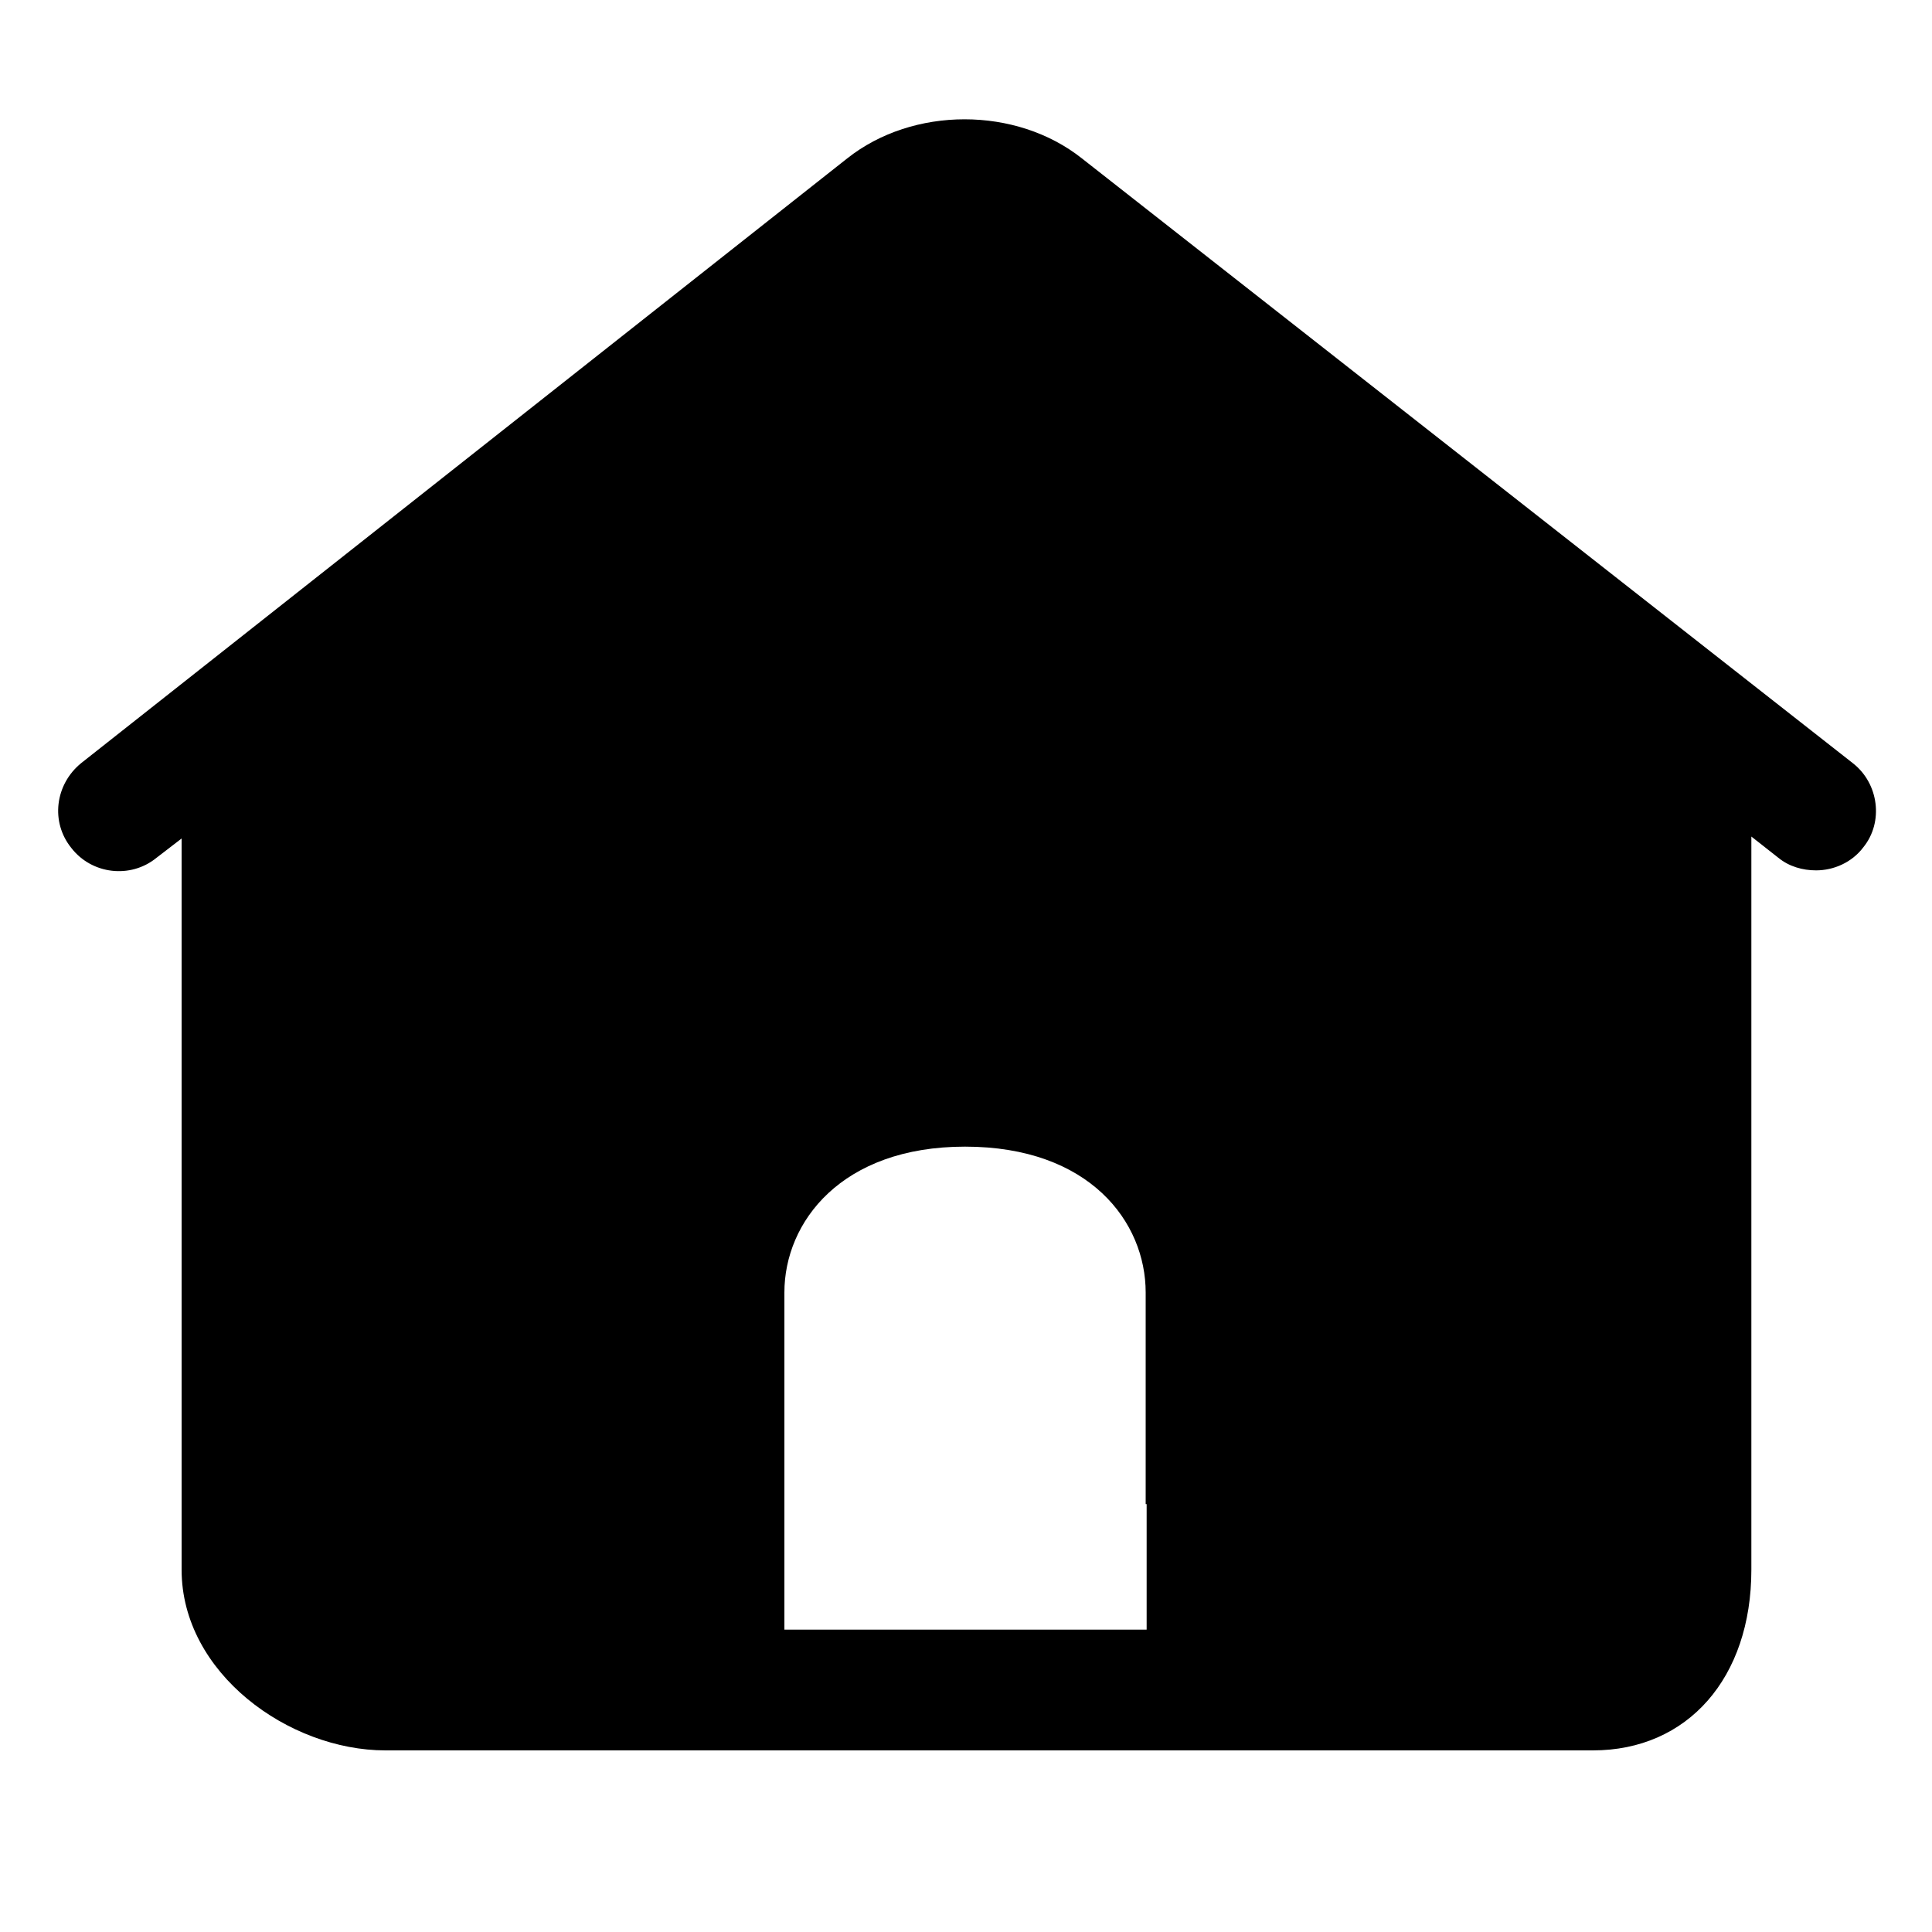
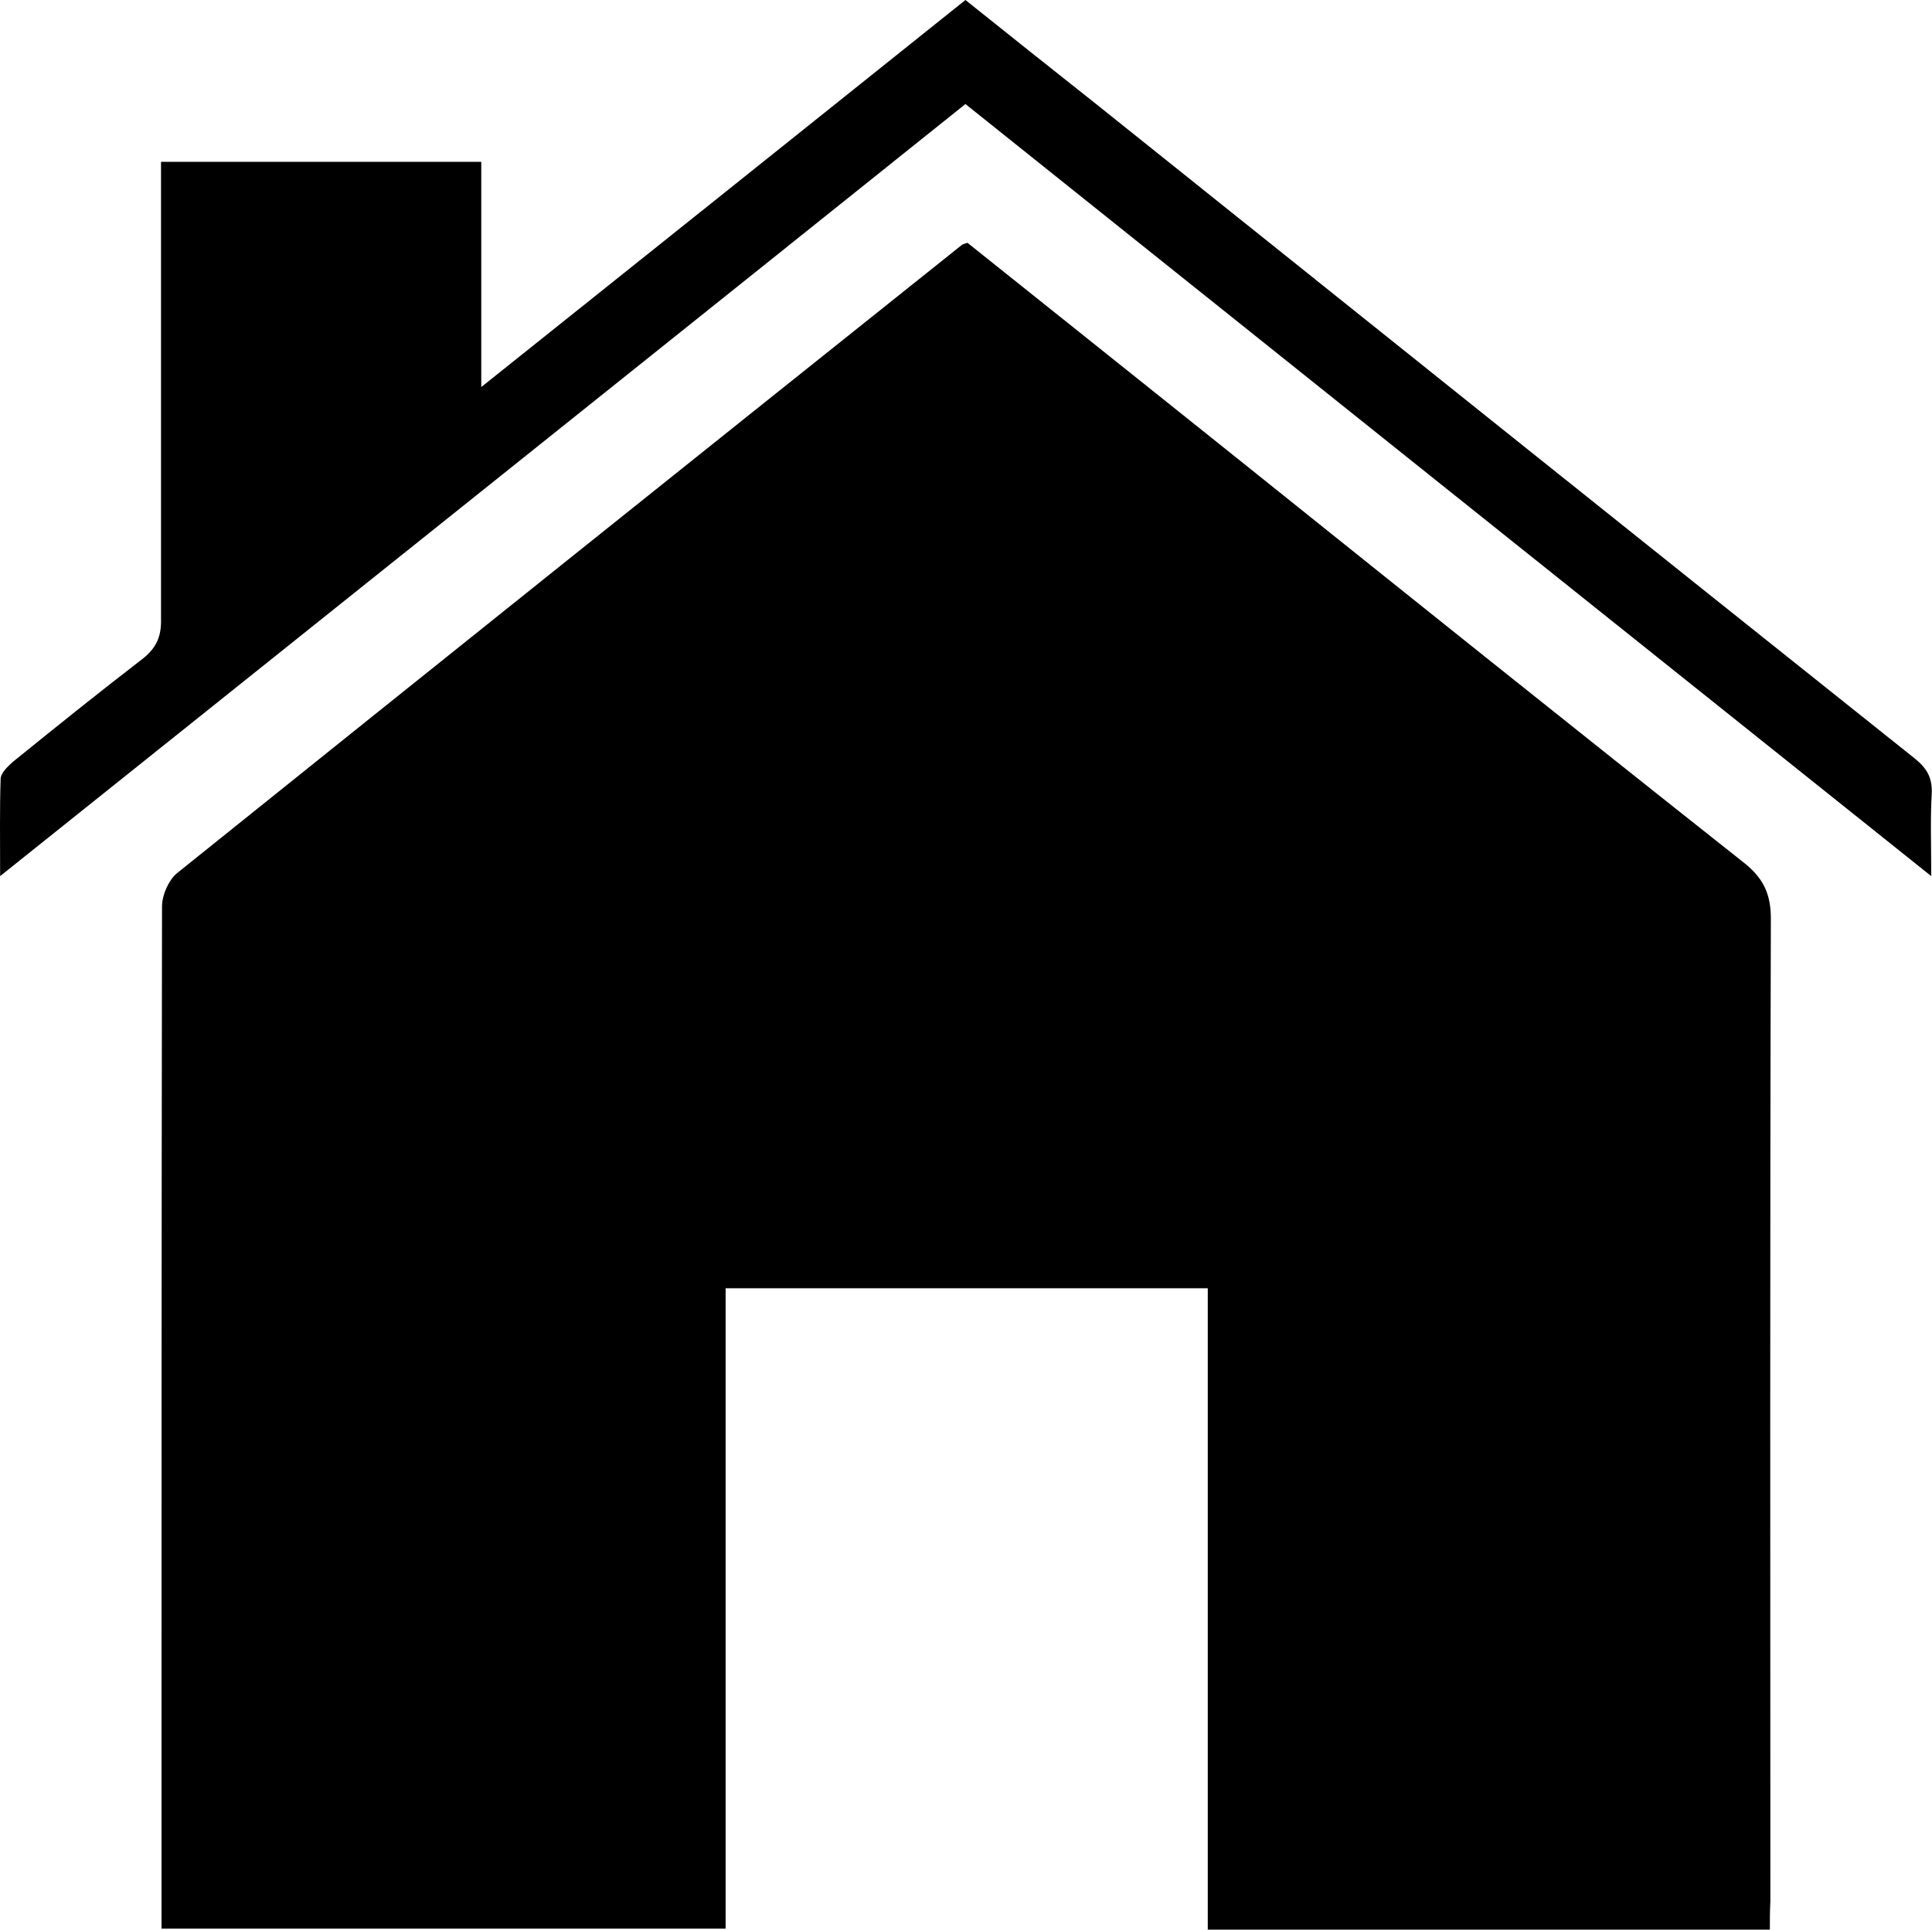
- <svg xmlns="http://www.w3.org/2000/svg" version="1.1" id="图层_1" x="0px" y="0px" viewBox="0 0 200 200" style="enable-background:new 0 0 200 200;" xml:space="preserve">
-   <path d="M191.8,79L112,16.4c-6.8-5.4-17.5-5.4-24.3,0L8.4,79c-2.7,2.2-3.2,6.1-1,8.8c2.1,2.7,6.1,3.2,8.8,1l2.6-2v75.7  c0,10.7,11.1,18.7,21.1,18.7h125c9.8,0,16.4-7.5,16.4-18.7V86.6l2.8,2.2c1.1,0.9,2.5,1.3,3.9,1.3c1.8,0,3.7-0.8,4.9-2.4  C195,85.1,194.5,81.1,191.8,79z M118.7,155.7v13h-12.5H93.7H81.2v-13v-21.9c0-7.3,5.9-15.1,18.7-15.1c12.9,0,18.7,7.8,18.7,15.1  V155.7L118.7,155.7z" />
+ <svg xmlns="http://www.w3.org/2000/svg" t="1516270057614" class="icon" style="" viewBox="0 0 1025 1024" version="1.1" p-id="6000" width="200.195" height="200">
+   <defs>
+     <style type="text/css" />
+   </defs>
+   <path d="M938.978 1024c-100.293 0-198.718 0-298.211 0 0-113.363 0-226.459 0-340.355-85.889 0-170.178 0-255.8 0 0 112.829 0 225.659 0 339.822-100.293 0-199.252 0-299.278 0 0-4.535 0-8.802 0-13.07 0-176.579 0-352.892 0.267-529.471 0-5.868 3.468-13.87 8.002-17.605 138.436-111.229 277.139-222.191 416.108-333.153 0.533-0.533 1.6-0.8 3.201-1.334 45.345 36.276 91.224 72.819 136.836 109.362 91.49 73.352 182.981 146.705 275.005 219.524 10.403 8.269 14.404 16.538 14.404 29.874-0.533 173.912-0.267 347.557-0.267 521.469C938.978 1013.864 938.978 1018.932 938.978 1024z" p-id="6001" />
+   <path d="M85.422 85.889c57.348 0 113.096 0 169.911 0 0 38.41 0 76.82 0 119.498 87.223-69.618 171.511-137.102 256.867-205.387 22.939 18.405 46.145 36.81 69.351 55.214 144.571 115.763 289.142 231.527 433.98 347.024 6.668 5.335 9.603 10.136 9.336 18.672-0.8 13.604-0.267 27.207-0.267 44.011C852.289 327.285 682.644 191.517 512.2 55.214 342.022 191.517 172.111 327.285 0.067 464.921c0-19.205-0.267-35.476 0.267-51.48 0-3.201 3.734-6.668 6.402-9.069 22.673-18.405 45.612-36.81 68.818-54.681 7.469-5.868 10.136-12.003 9.869-21.339C85.422 252.599 85.422 177.113 85.422 101.626 85.422 96.825 85.422 92.024 85.422 85.889z" p-id="6002" />
</svg>
